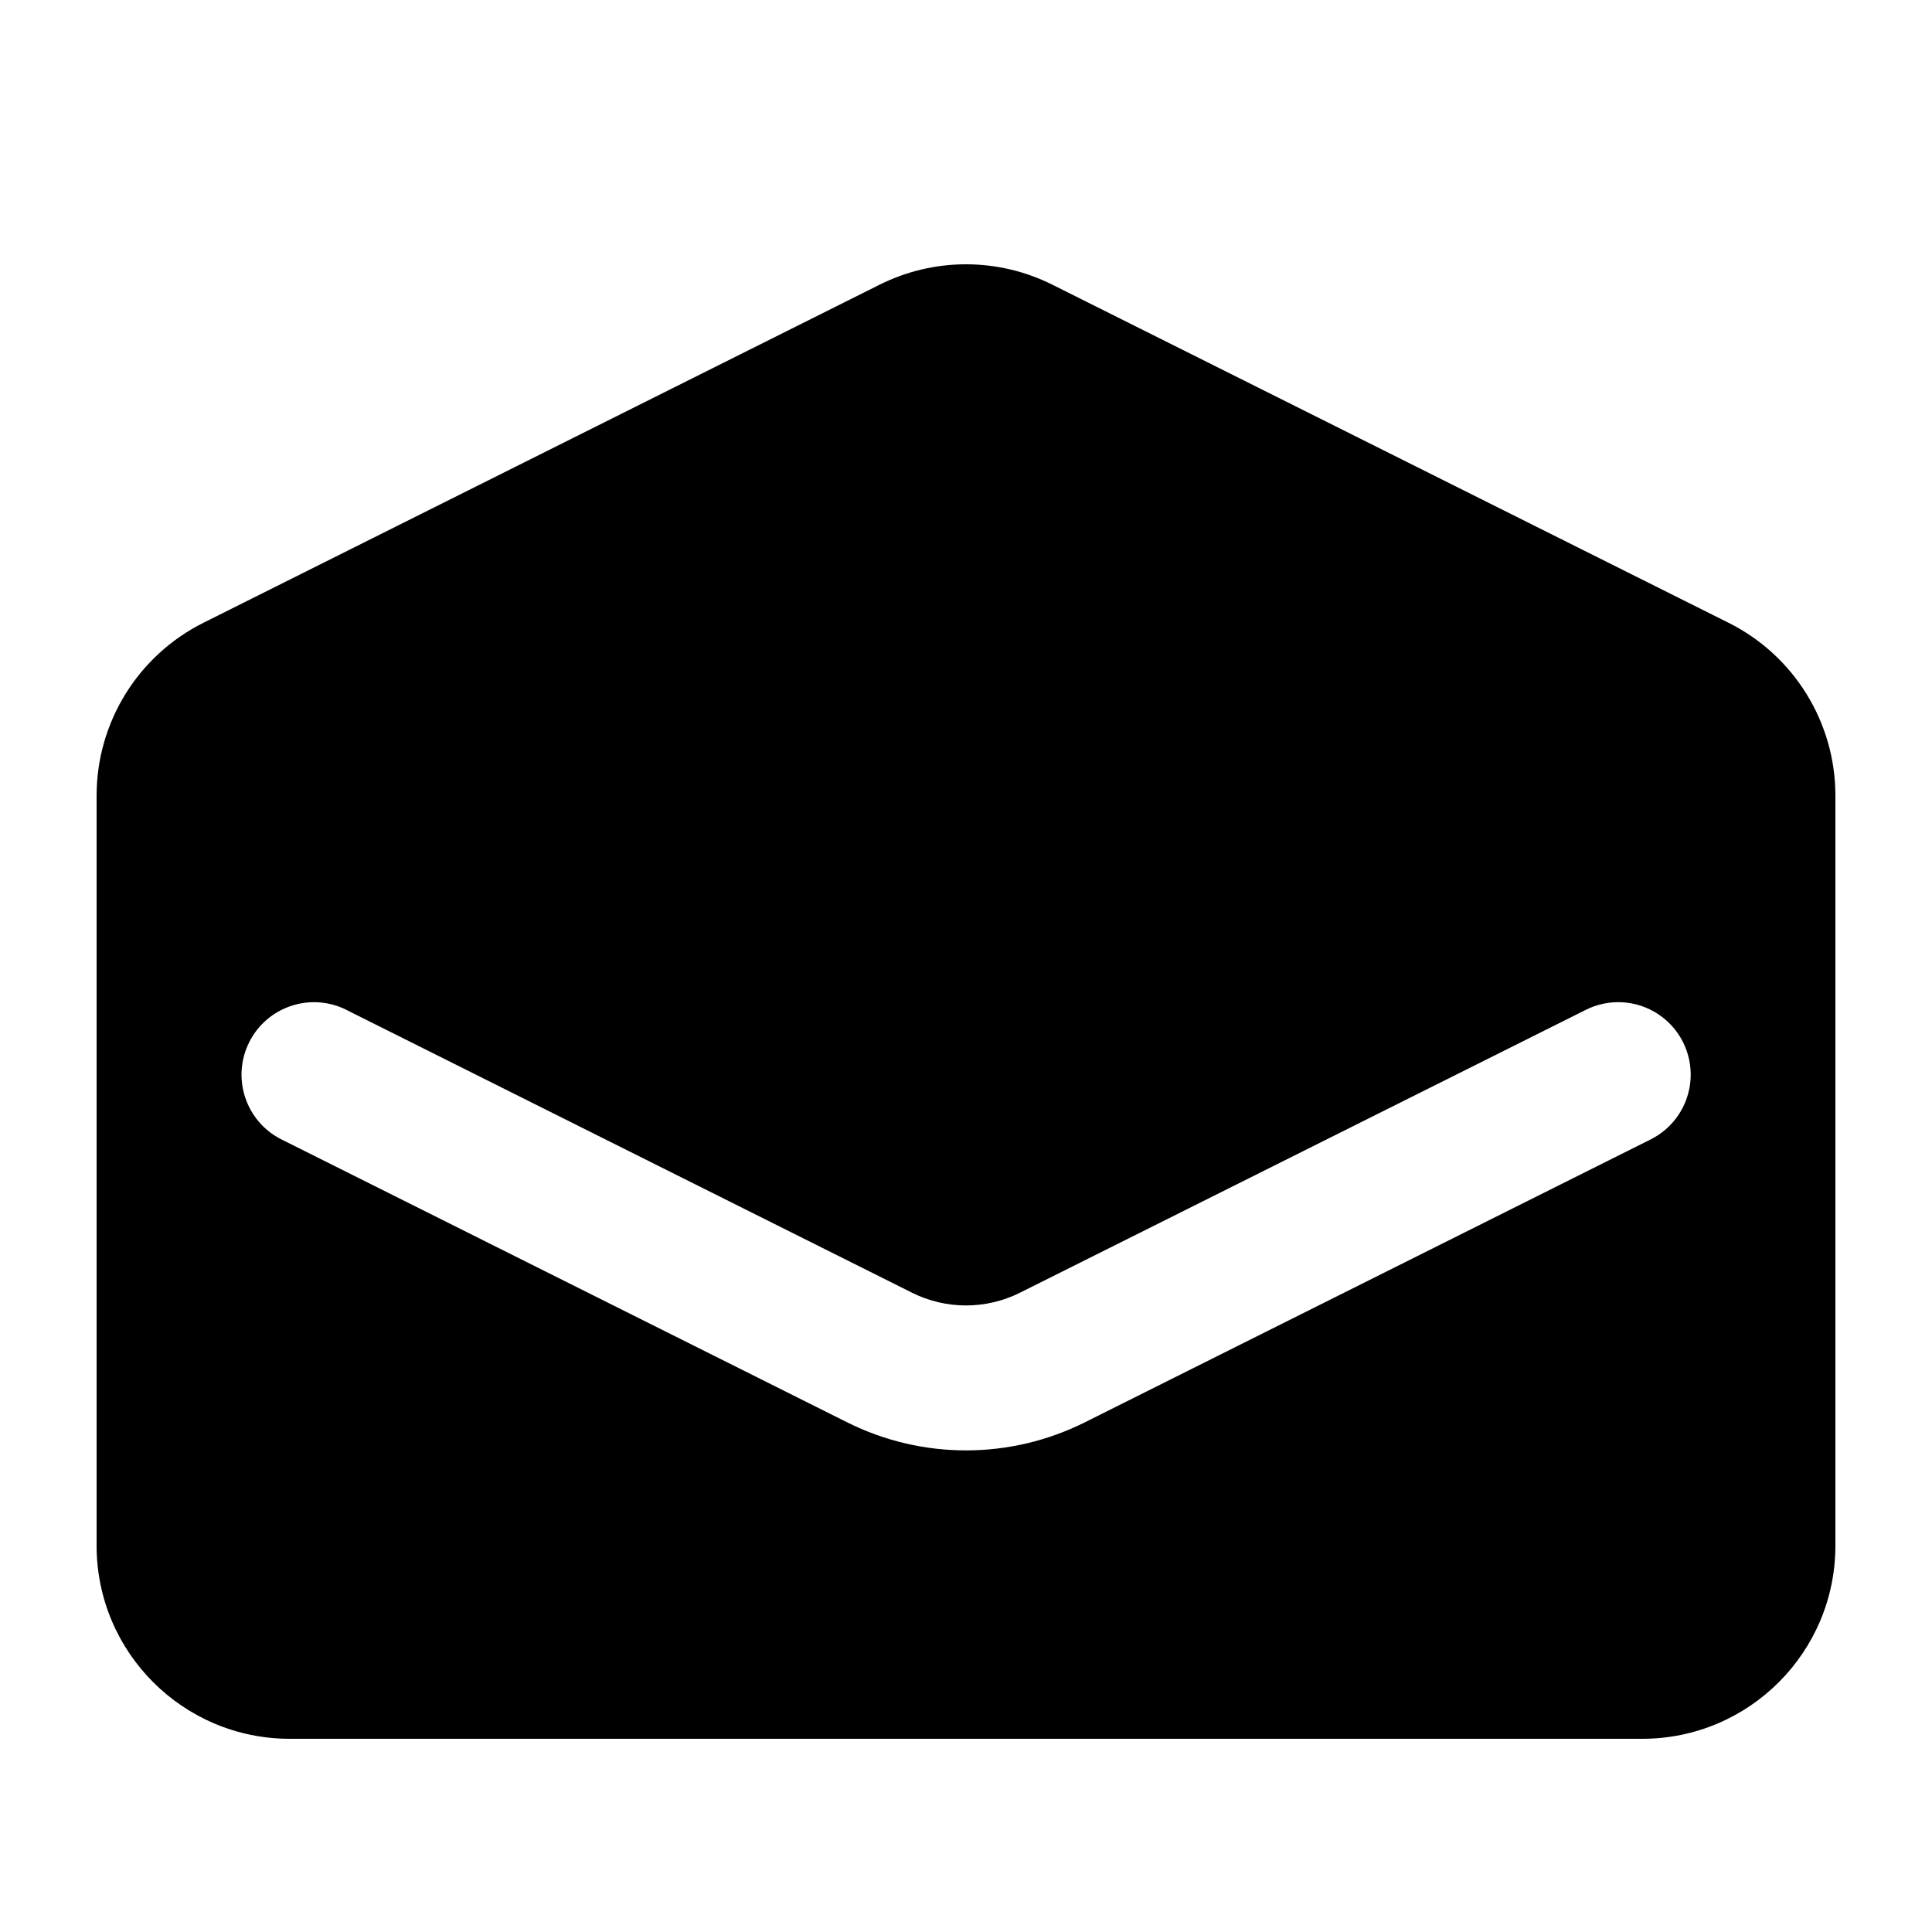
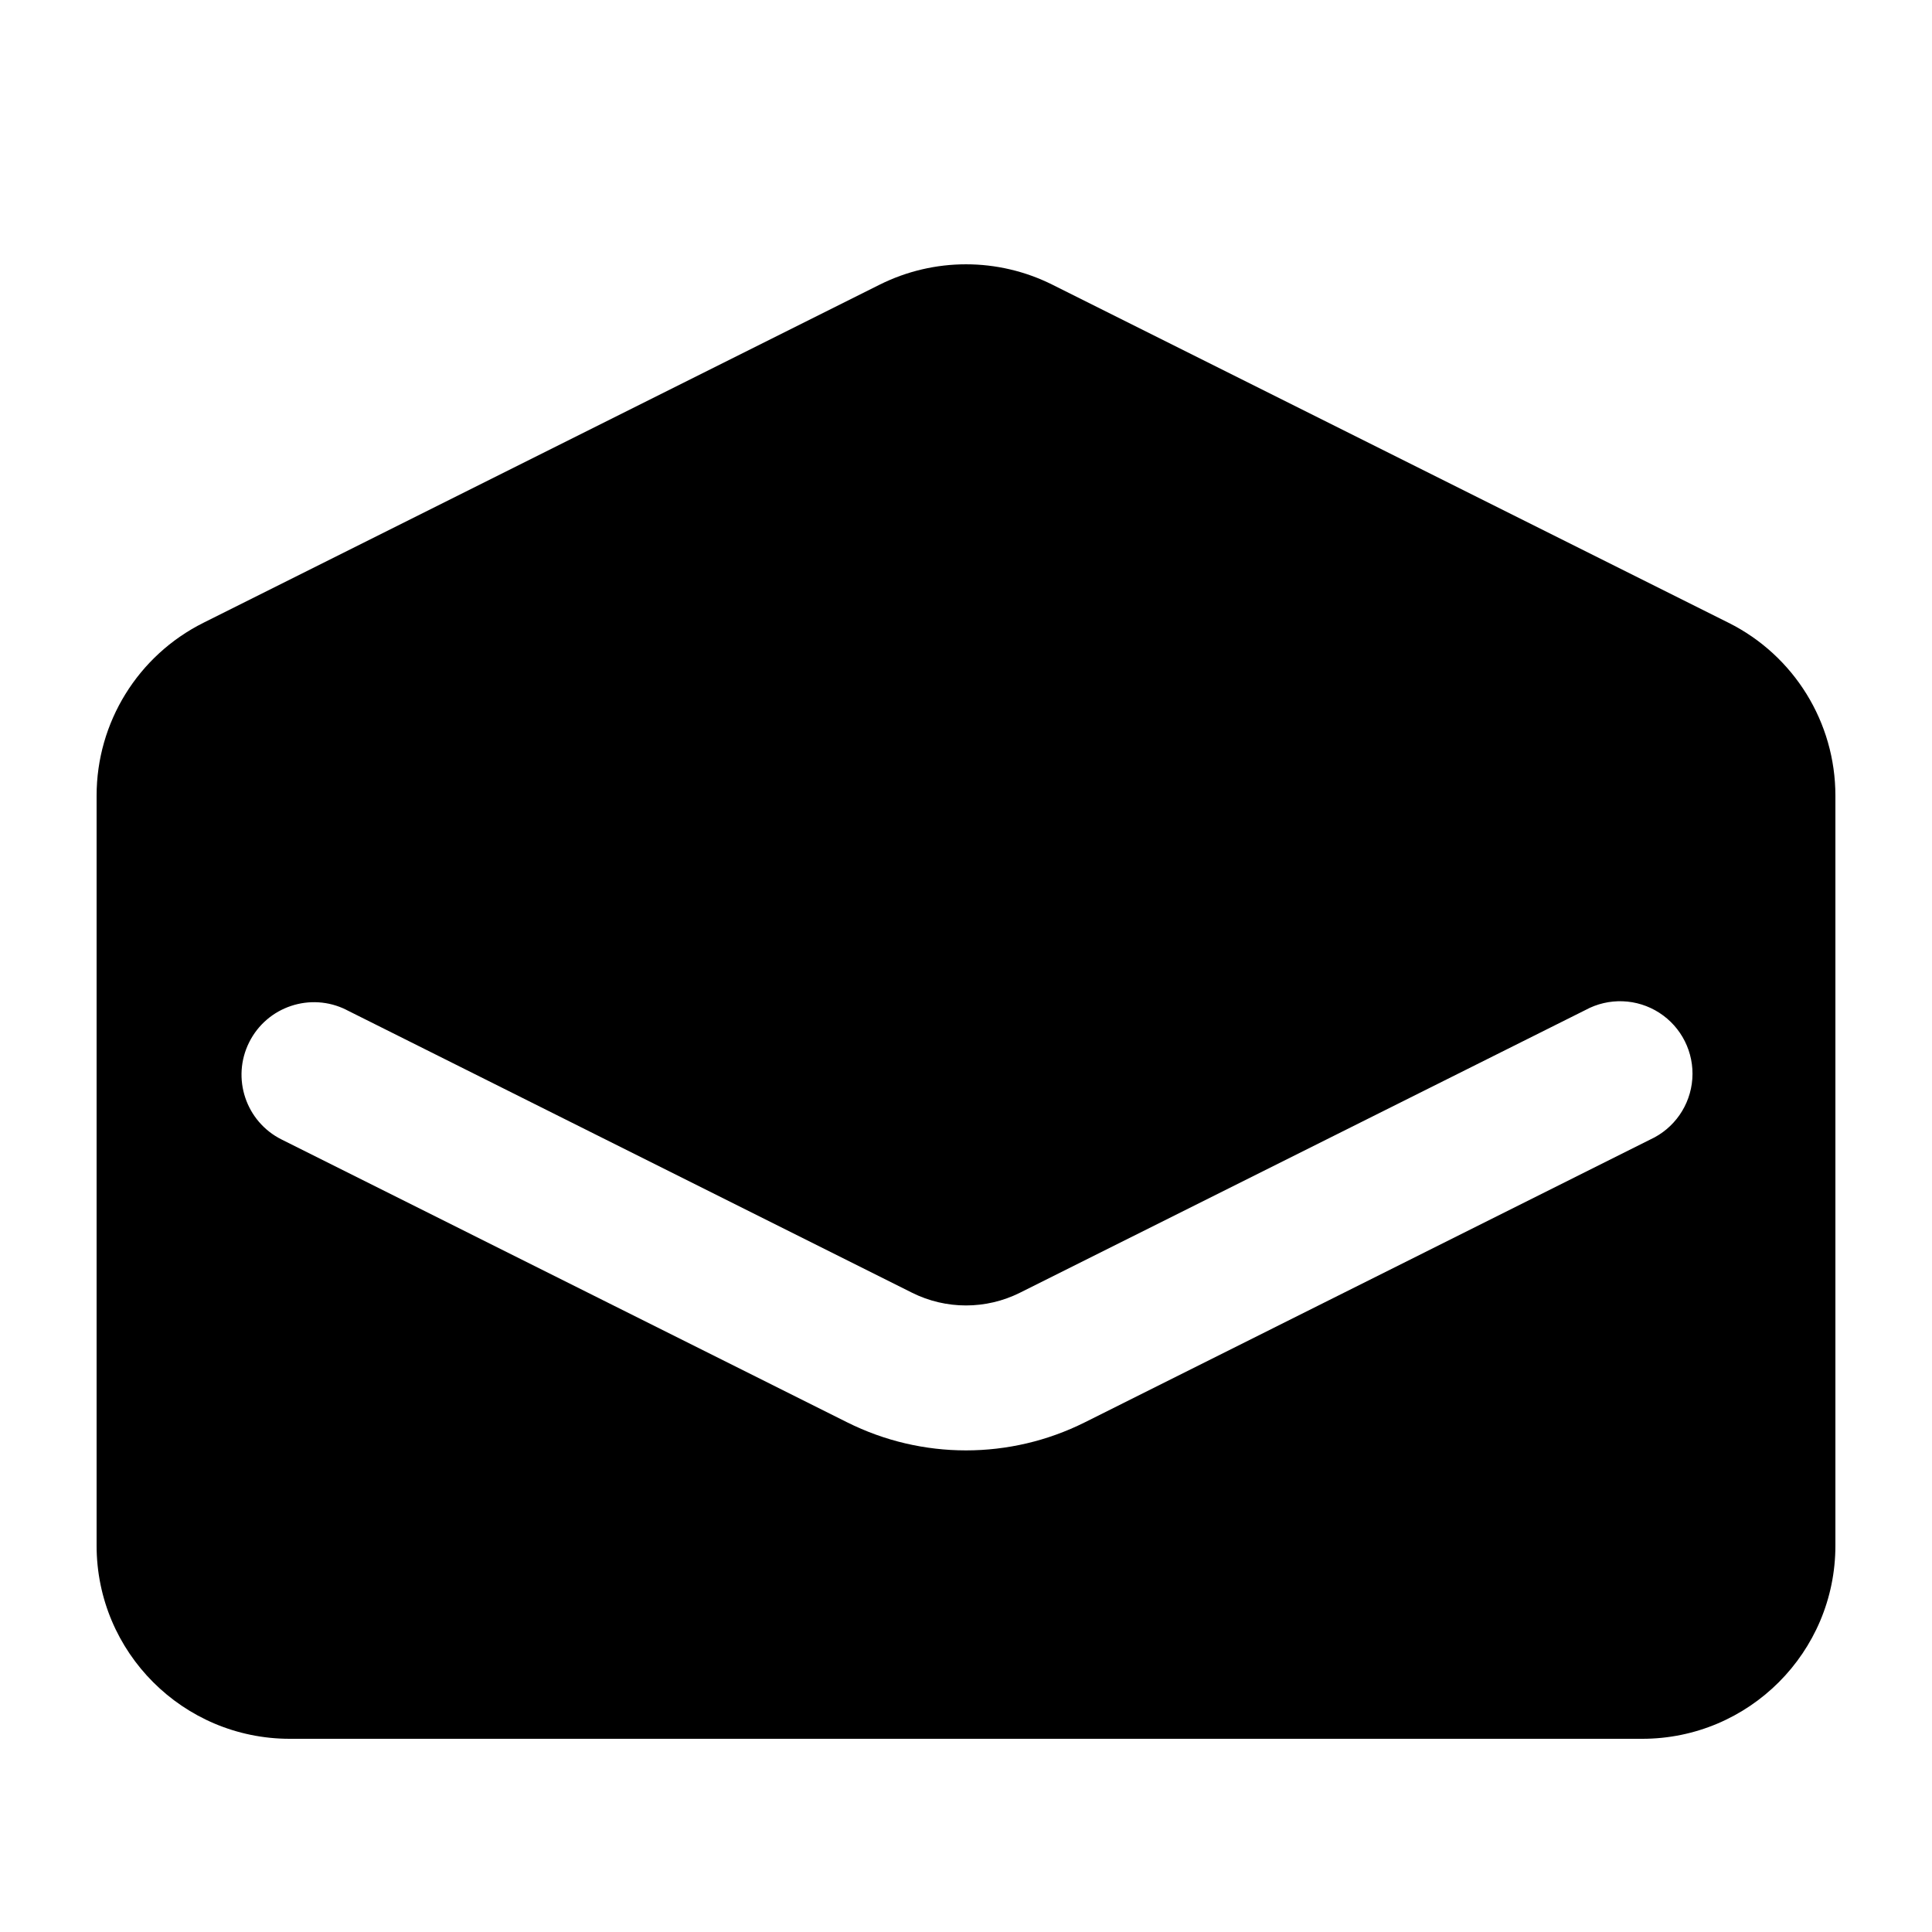
<svg xmlns="http://www.w3.org/2000/svg" viewBox="0 0 20 20" fill="currentColor" aria-hidden="true">
-   <path fill-rule="evenodd" d="M2.106 6.447A2 2 0 0 0 1 8.237V16a2 2 0 0 0 2 2h14a2 2 0 0 0 2-2V8.236a2 2 0 0 0-1.106-1.789l-7-3.5a2 2 0 0 0-1.788 0l-7 3.5Zm1.48 4.007a.75.75 0 0 0-.671 1.342l5.855 2.928a2.75 2.75 0 0 0 2.46 0l5.852-2.926a.75.75 0 1 0-.67-1.342l-5.853 2.926a1.25 1.25 0 0 1-1.118 0l-5.856-2.928Z" clip-rule="evenodd" />
+   <path fill-rule="evenodd" d="M2.106 6.447A2 2 0 0 0 1 8.237V16a2 2 0 0 0 2 2h14a2 2 0 0 0 2-2V8.236a2 2 0 0 0-1.106-1.789l-7-3.5a2 2 0 0 0-1.788 0l-7 3.5Zm1.48 4.007a.75.75 0 0 0-.671 1.342l5.855 2.928a2.75 2.75 0 0 0 2.46 0l5.852-2.927a.75.75 0 1 0-.67-1.341l-5.853 2.926a1.25 1.25 0 0 1-1.118 0l-5.856-2.928Z" clip-rule="evenodd" />
</svg>
